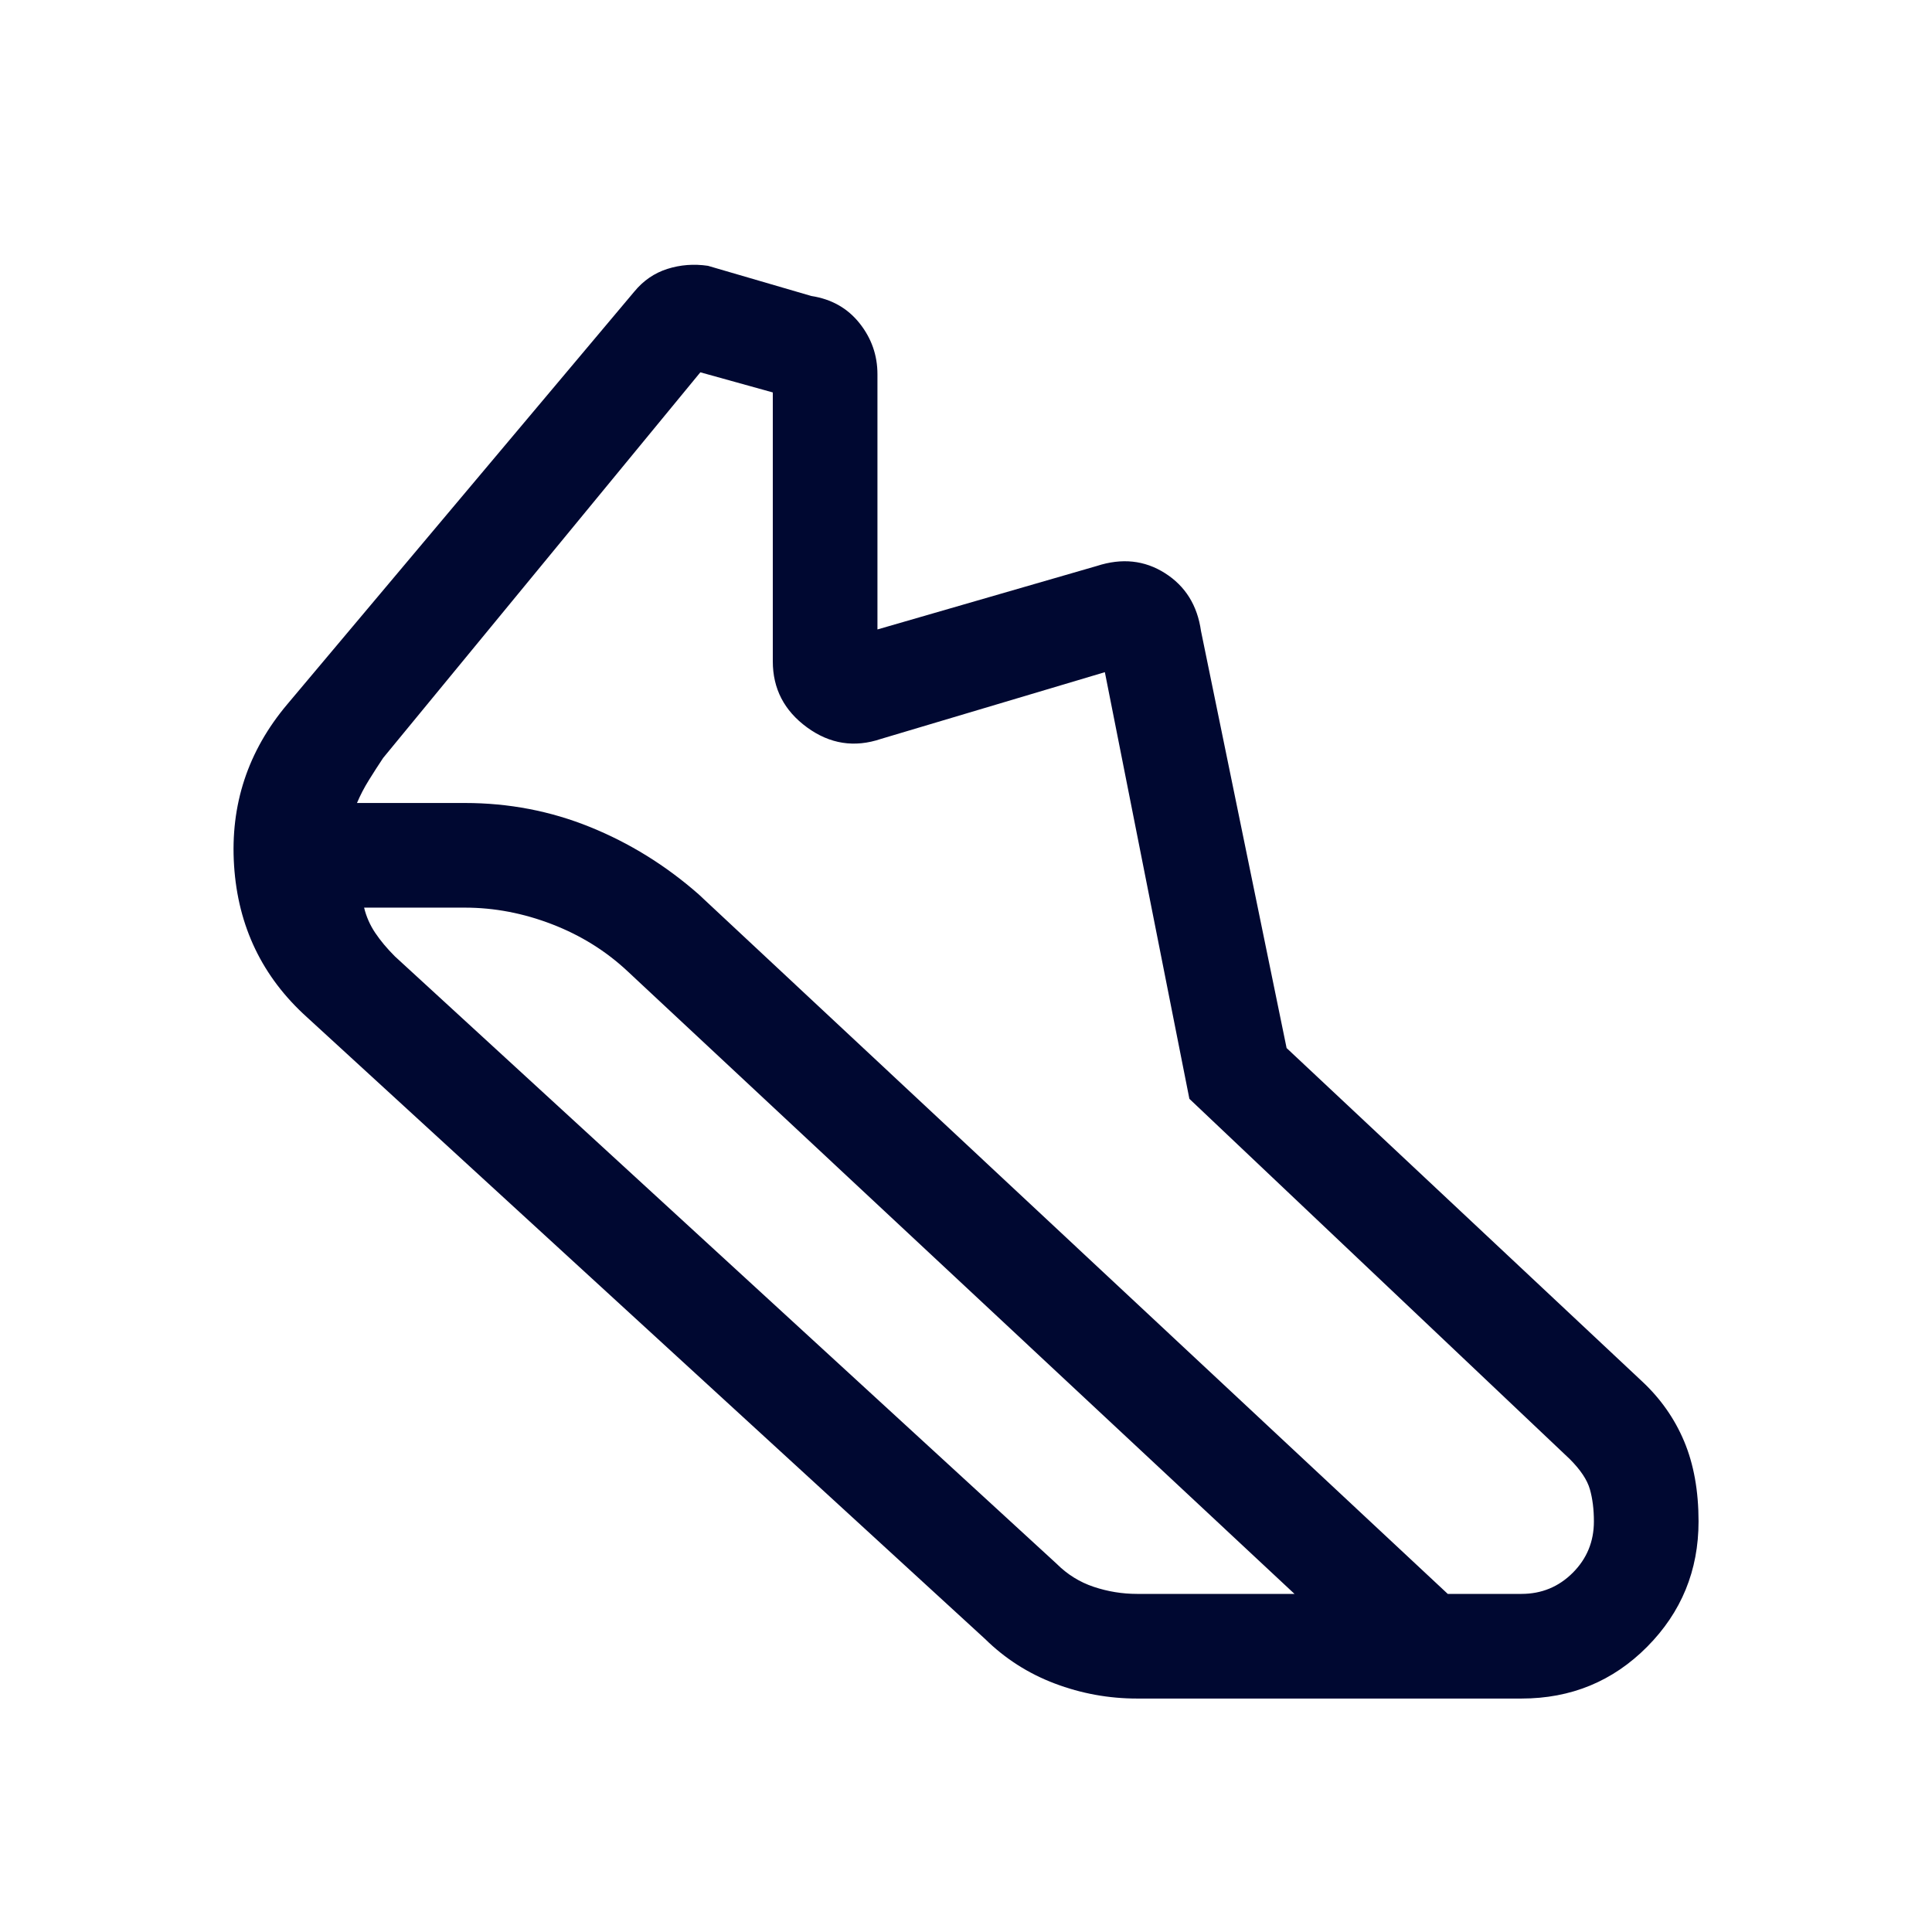
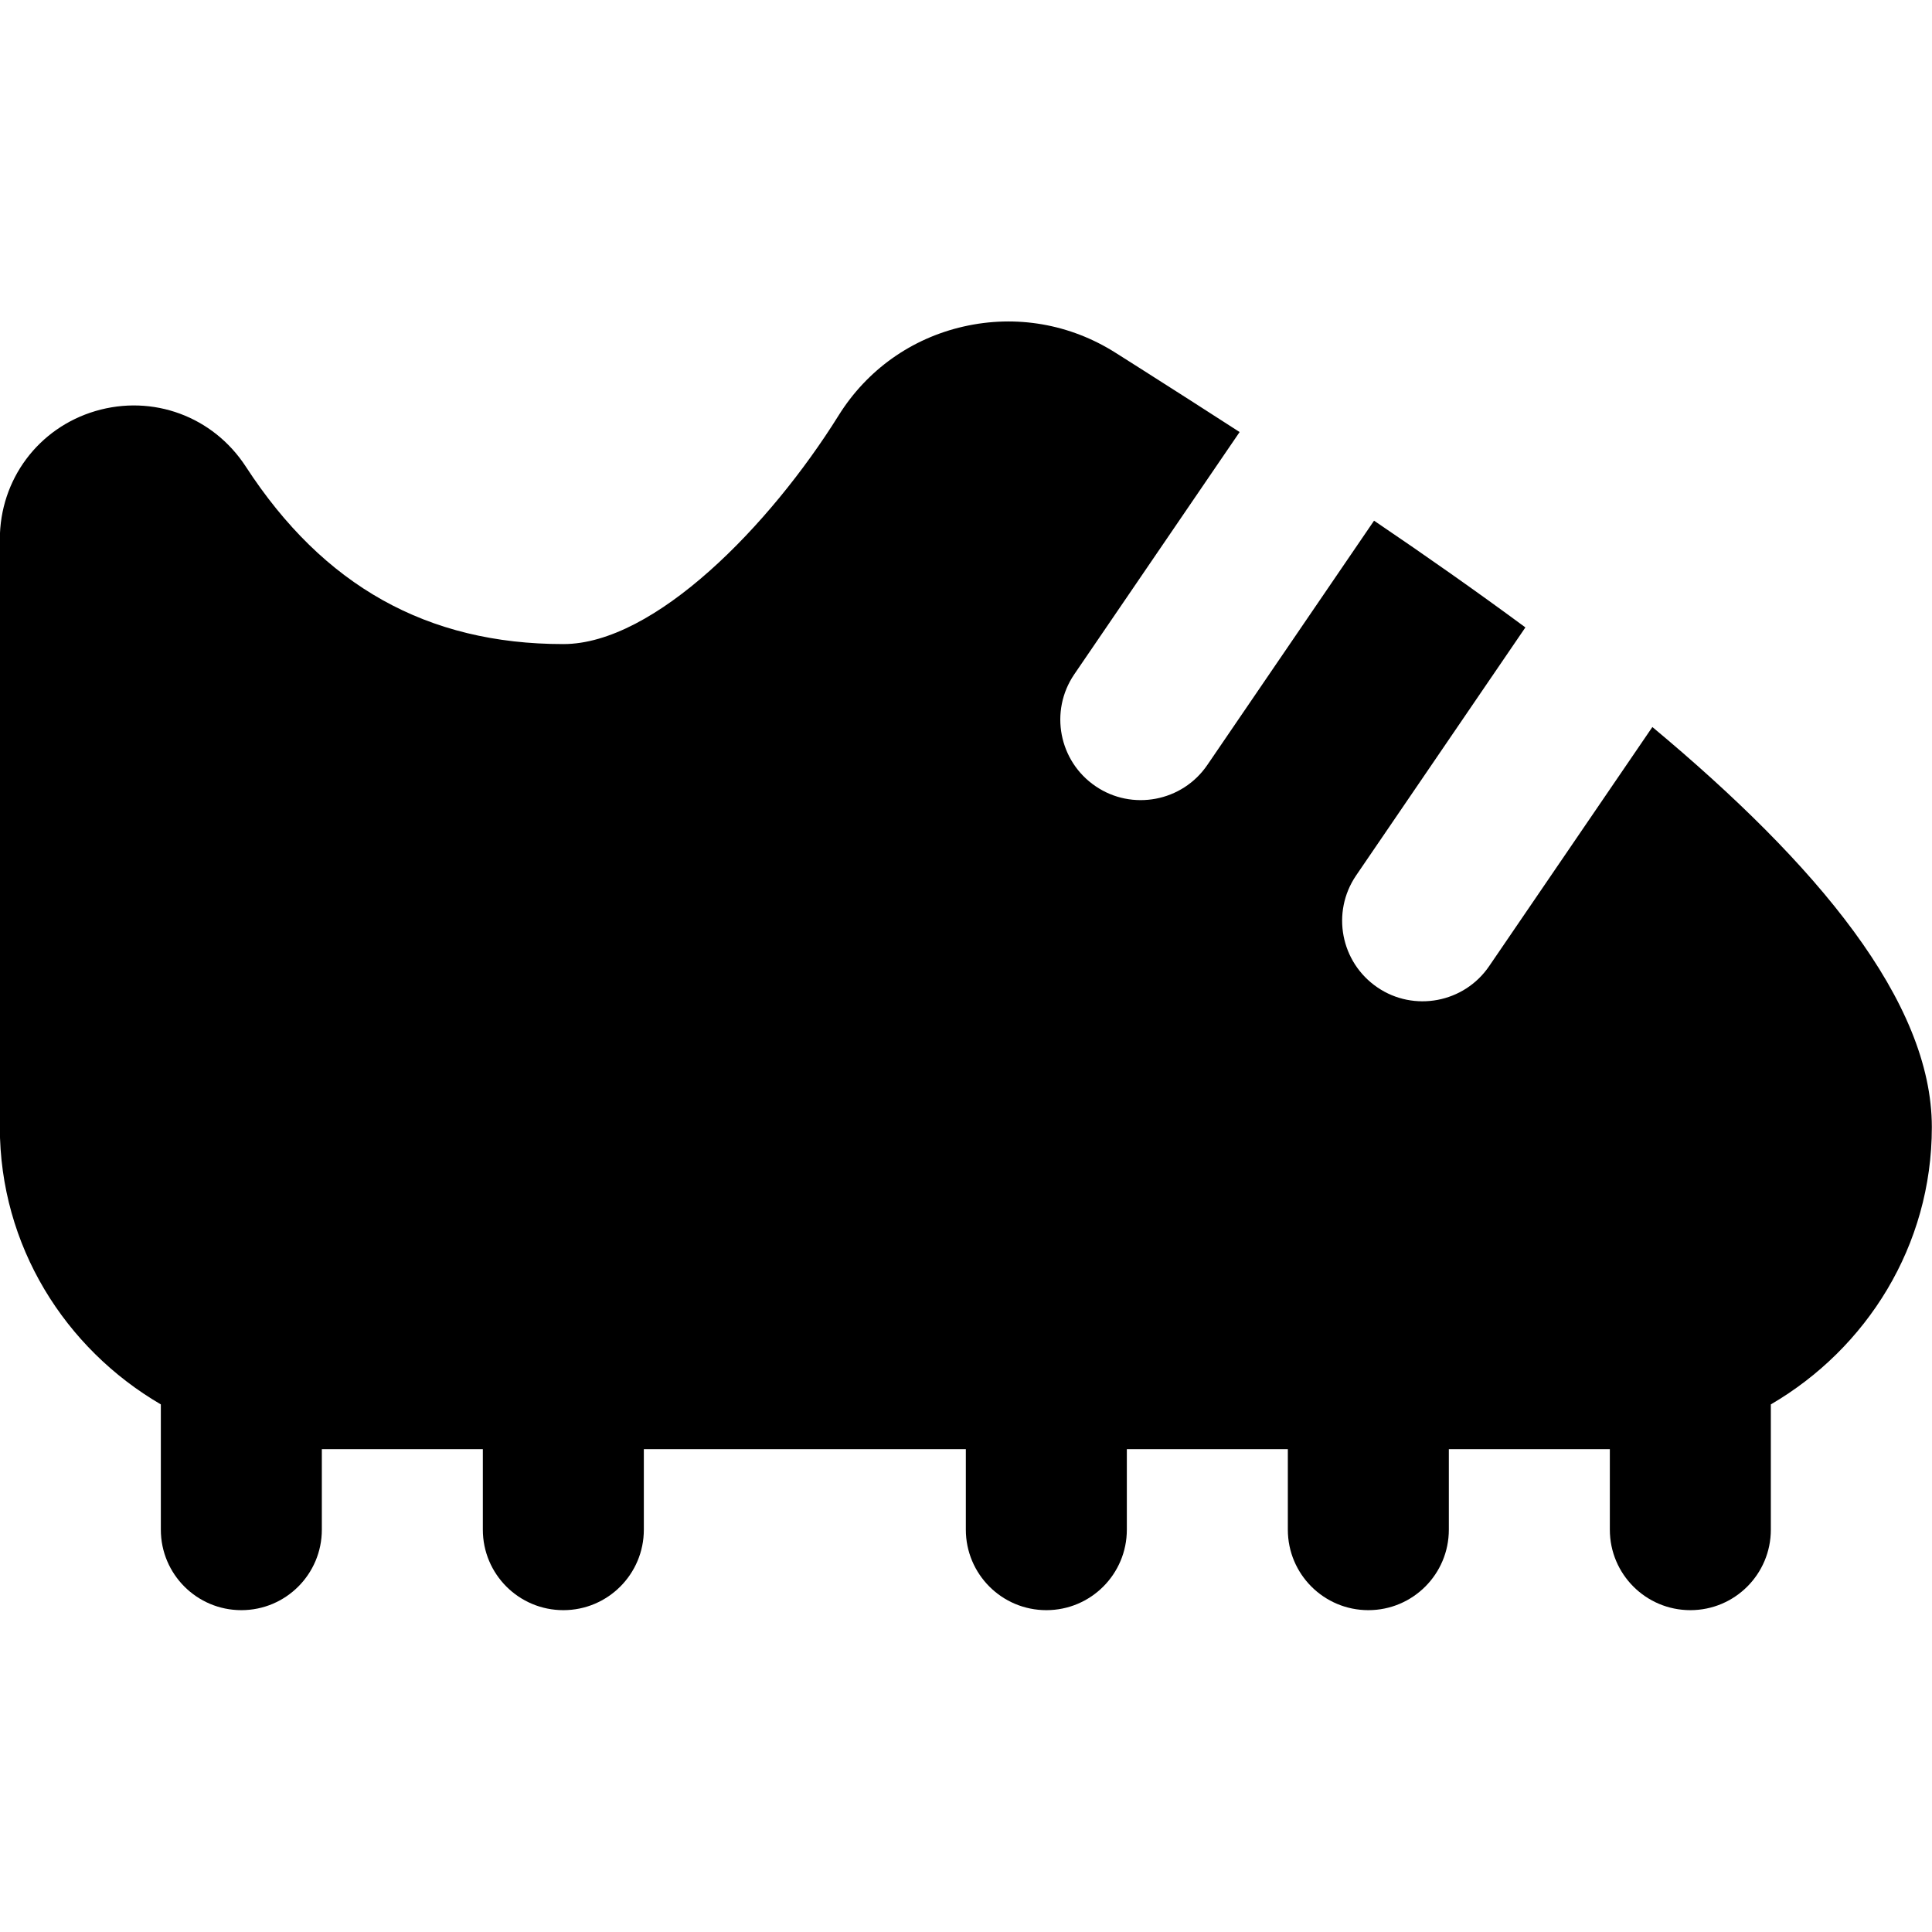
- <svg xmlns="http://www.w3.org/2000/svg" height="20" viewBox="0 -960 960 960" width="20">
-   <path style="stroke: rgb(0, 0, 0); fill: rgb(255, 255, 255);" d="M 335.418 -799.041 L 146.524 -565.699 L 160.105 -465.696 C 160.105 -465.696 523.077 -150.87 523.077 -149.635 C 523.077 -148.4 720.613 -138.524 720.613 -138.524 L 810.739 -157.043 L 813.208 -239.762 L 614.437 -426.188 L 567.523 -643.48 L 428.013 -621.257 L 402.086 -765.706 L 335.418 -799.041 Z" />
-   <path d="M231-560.999q32.692 0 62.154 11.923 29.461 11.923 53.922 33.384L719.384-168H756q15 0 25.5-10.5T792-204q0-9-2-16t-10-15L591-414l-42-212-111.233 33.154q-19.768 6.692-36.768-5.73Q384-610.999 384-631.383V-765l-36-10-157.615 191.615q-3.539 5.308-7.078 11.001-3.538 5.692-5.923 11.385H231Zm0 51.998h-50.077q1.615 6.693 5.5 12.501 3.884 5.807 9.808 11.731L525-183q8 8 18.5 11.5T565-168h78.232L311.924-477.308q-16.154-15.154-37.578-23.423-21.423-8.27-43.346-8.27Zm334 393q-21.154 0-40.884-7.462-19.731-7.461-34.653-22.153l-337-309q-33.231-30-36.154-75.307-2.923-45.307 26.461-80.153l172.385-205q6.769-8.23 16.461-11.307 9.691-3.077 20.153-1.539l51.384 15q15 2.308 23.923 13.5 8.923 11.192 8.923 25.422v126.771L545-678.768q18.692-6.077 33.884 3.577t17.884 28.73l42.538 207.231 176.462 165.462q13.923 12.923 21.077 29.961 7.154 17.038 7.154 39.807 0 36.538-25.538 62.268-25.539 25.731-62.461 25.731H565Z" style="fill: rgb(0, 8, 49);" />
+ <svg xmlns="http://www.w3.org/2000/svg" id="Layer_1" viewBox="0 0 24 24" data-name="Layer 1">
+   <path d="m20.528 9.029-2.028 2.971c-.312.46-.938.574-1.389.266-.457-.311-.576-.932-.266-1.389l2.104-3.083c-.603-.445-1.233-.888-1.88-1.326l-2.07 3.033c-.312.46-.938.574-1.389.266-.457-.31-.576-.932-.266-1.389l2.055-3.011c-.406-.262-.813-.523-1.218-.78l-.322-.204c-.566-.359-1.236-.475-1.888-.327-.649.147-1.201.54-1.553 1.104-.853 1.368-2.287 2.841-3.42 2.841-1.69 0-2.98-.721-3.944-2.204-.406-.624-1.155-.901-1.868-.691-.71.21-1.188.851-1.188 1.594v7.302c0 1.474.81 2.75 2 3.444v1.556c0 .553.448 1 1 1s1-.447 1-1v-1s0 0 0 0h2v1c0 .553.448 1 1 1s1-.447 1-1v-1h4v1c0 .553.448 1 1 1s1-.447 1-1v-1h2v1c0 .553.448 1 1 1s1-.447 1-1v-1h2s0 0 0 0v1c0 .553.448 1 1 1s1-.447 1-1v-1.556c1.19-.694 2-1.97 2-3.444 0-1.562-1.428-3.267-3.472-4.971z" />
</svg>
